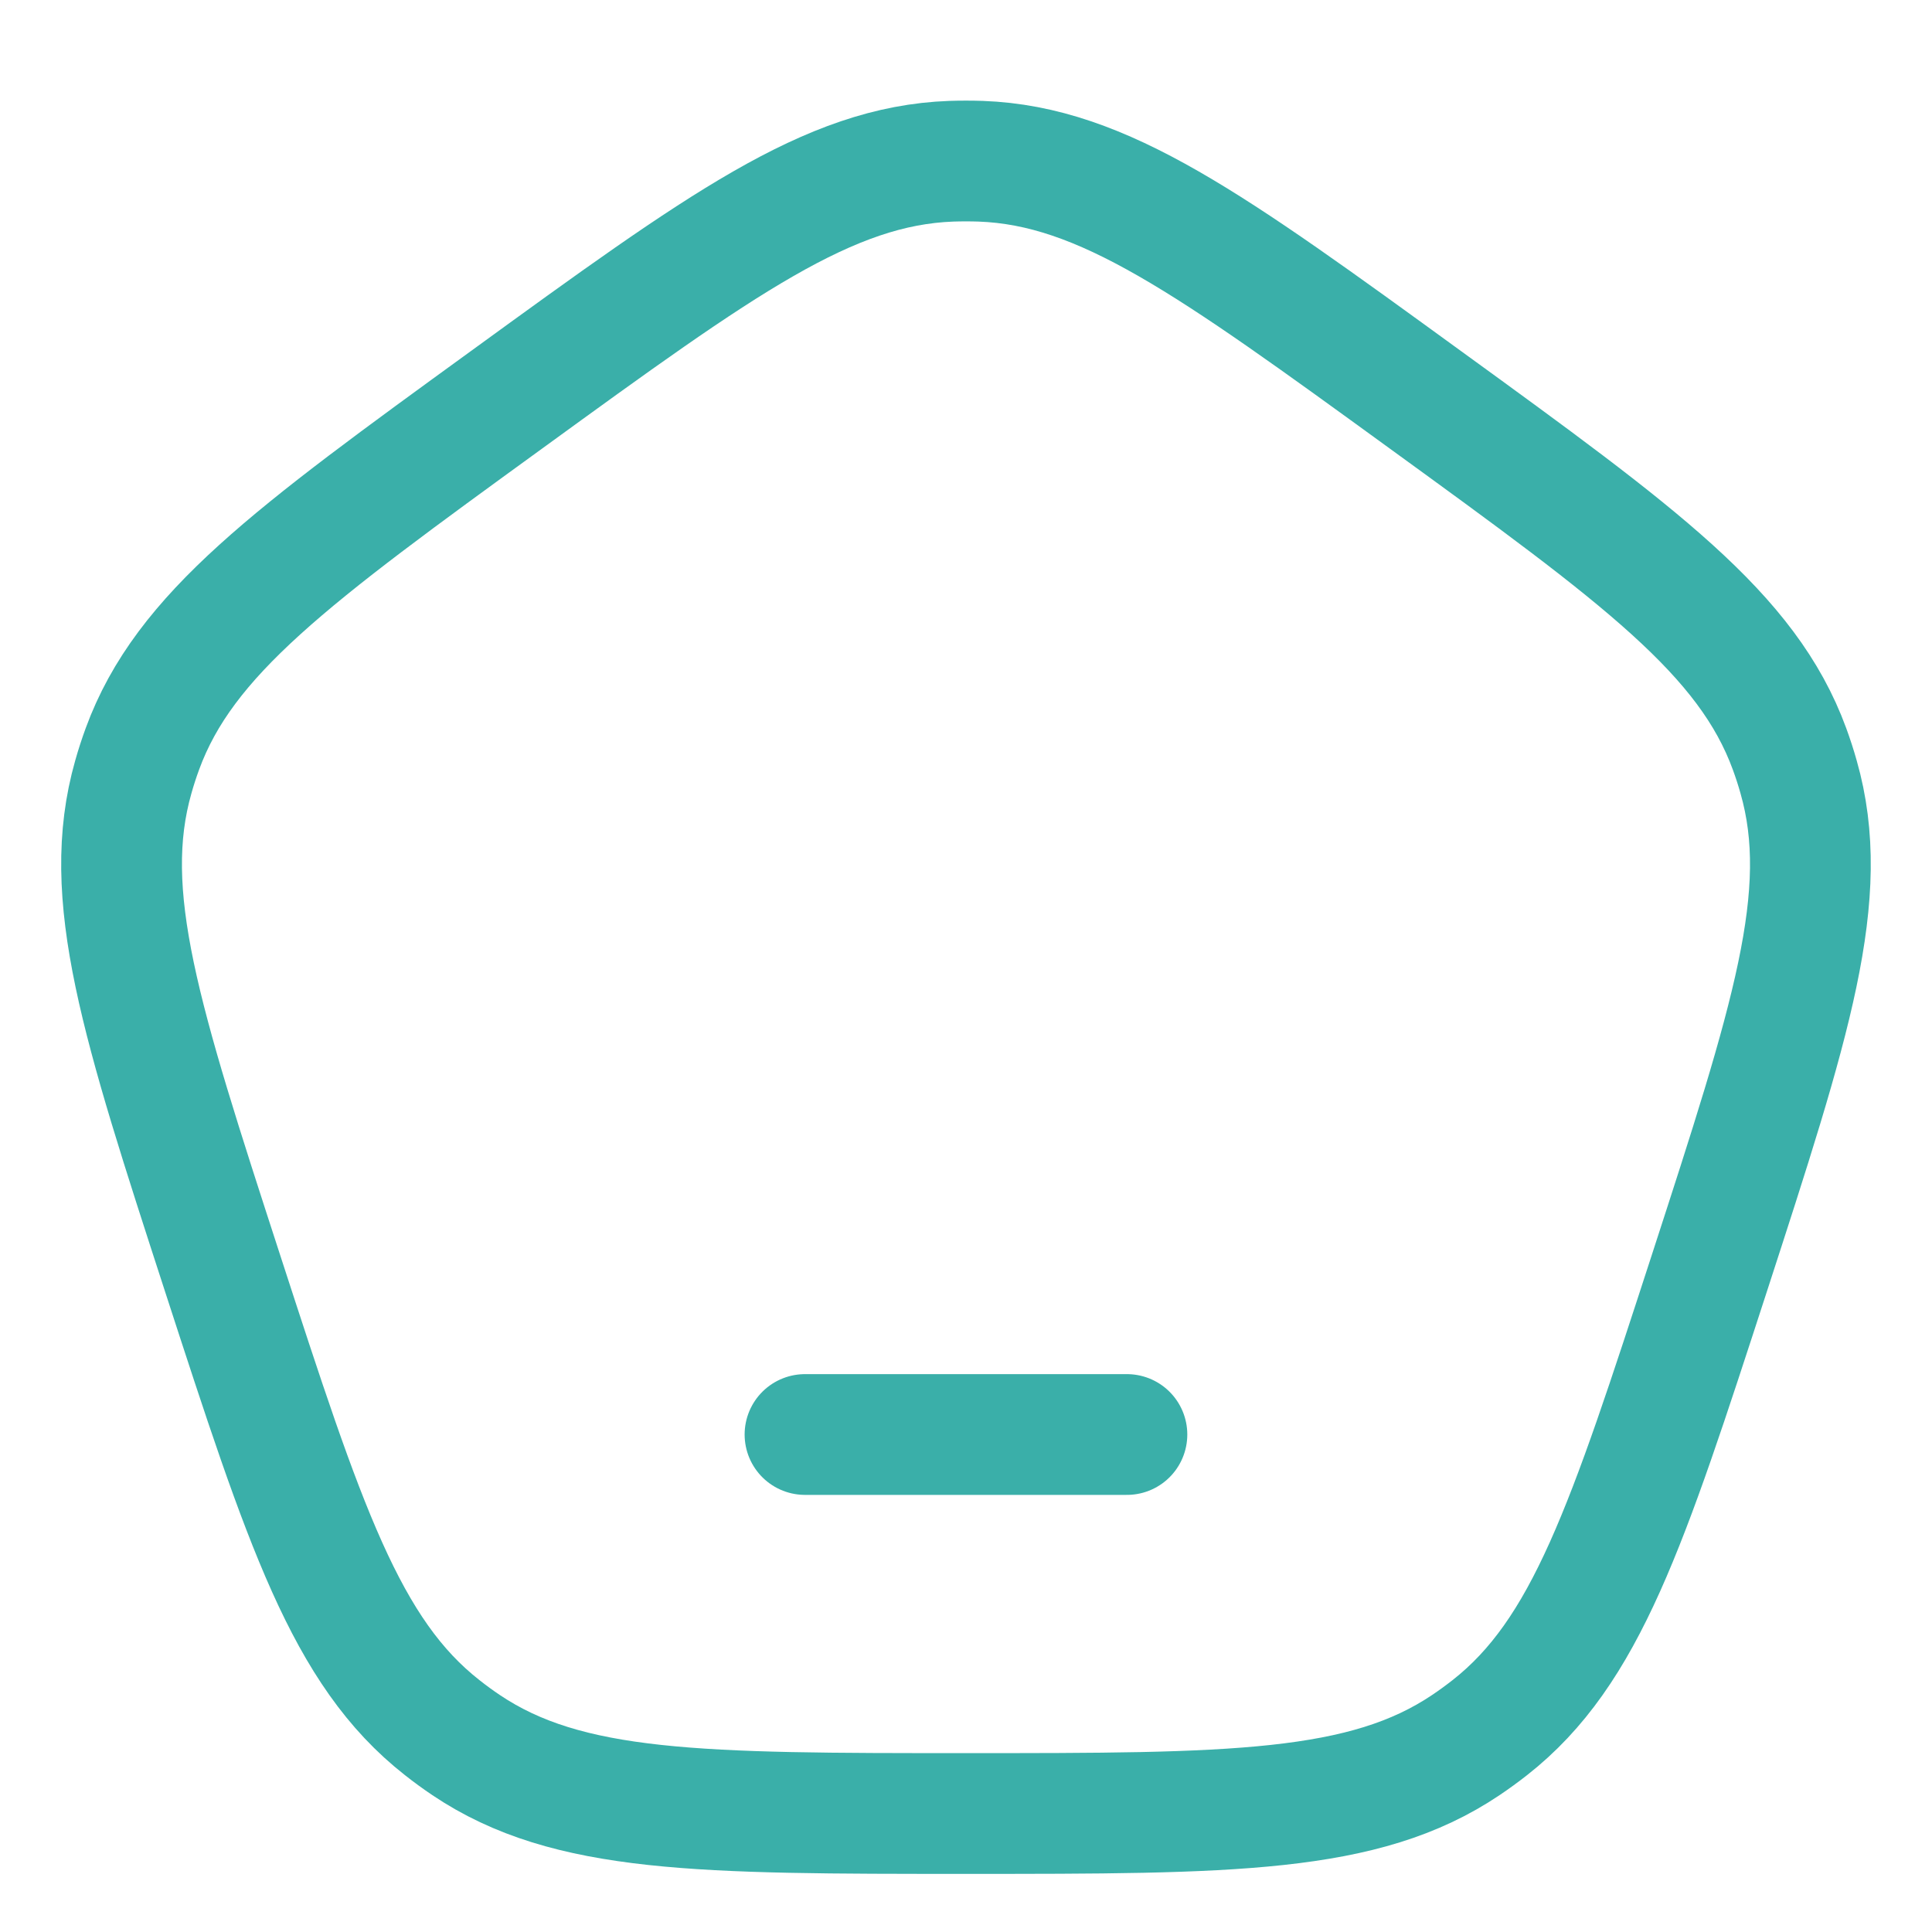
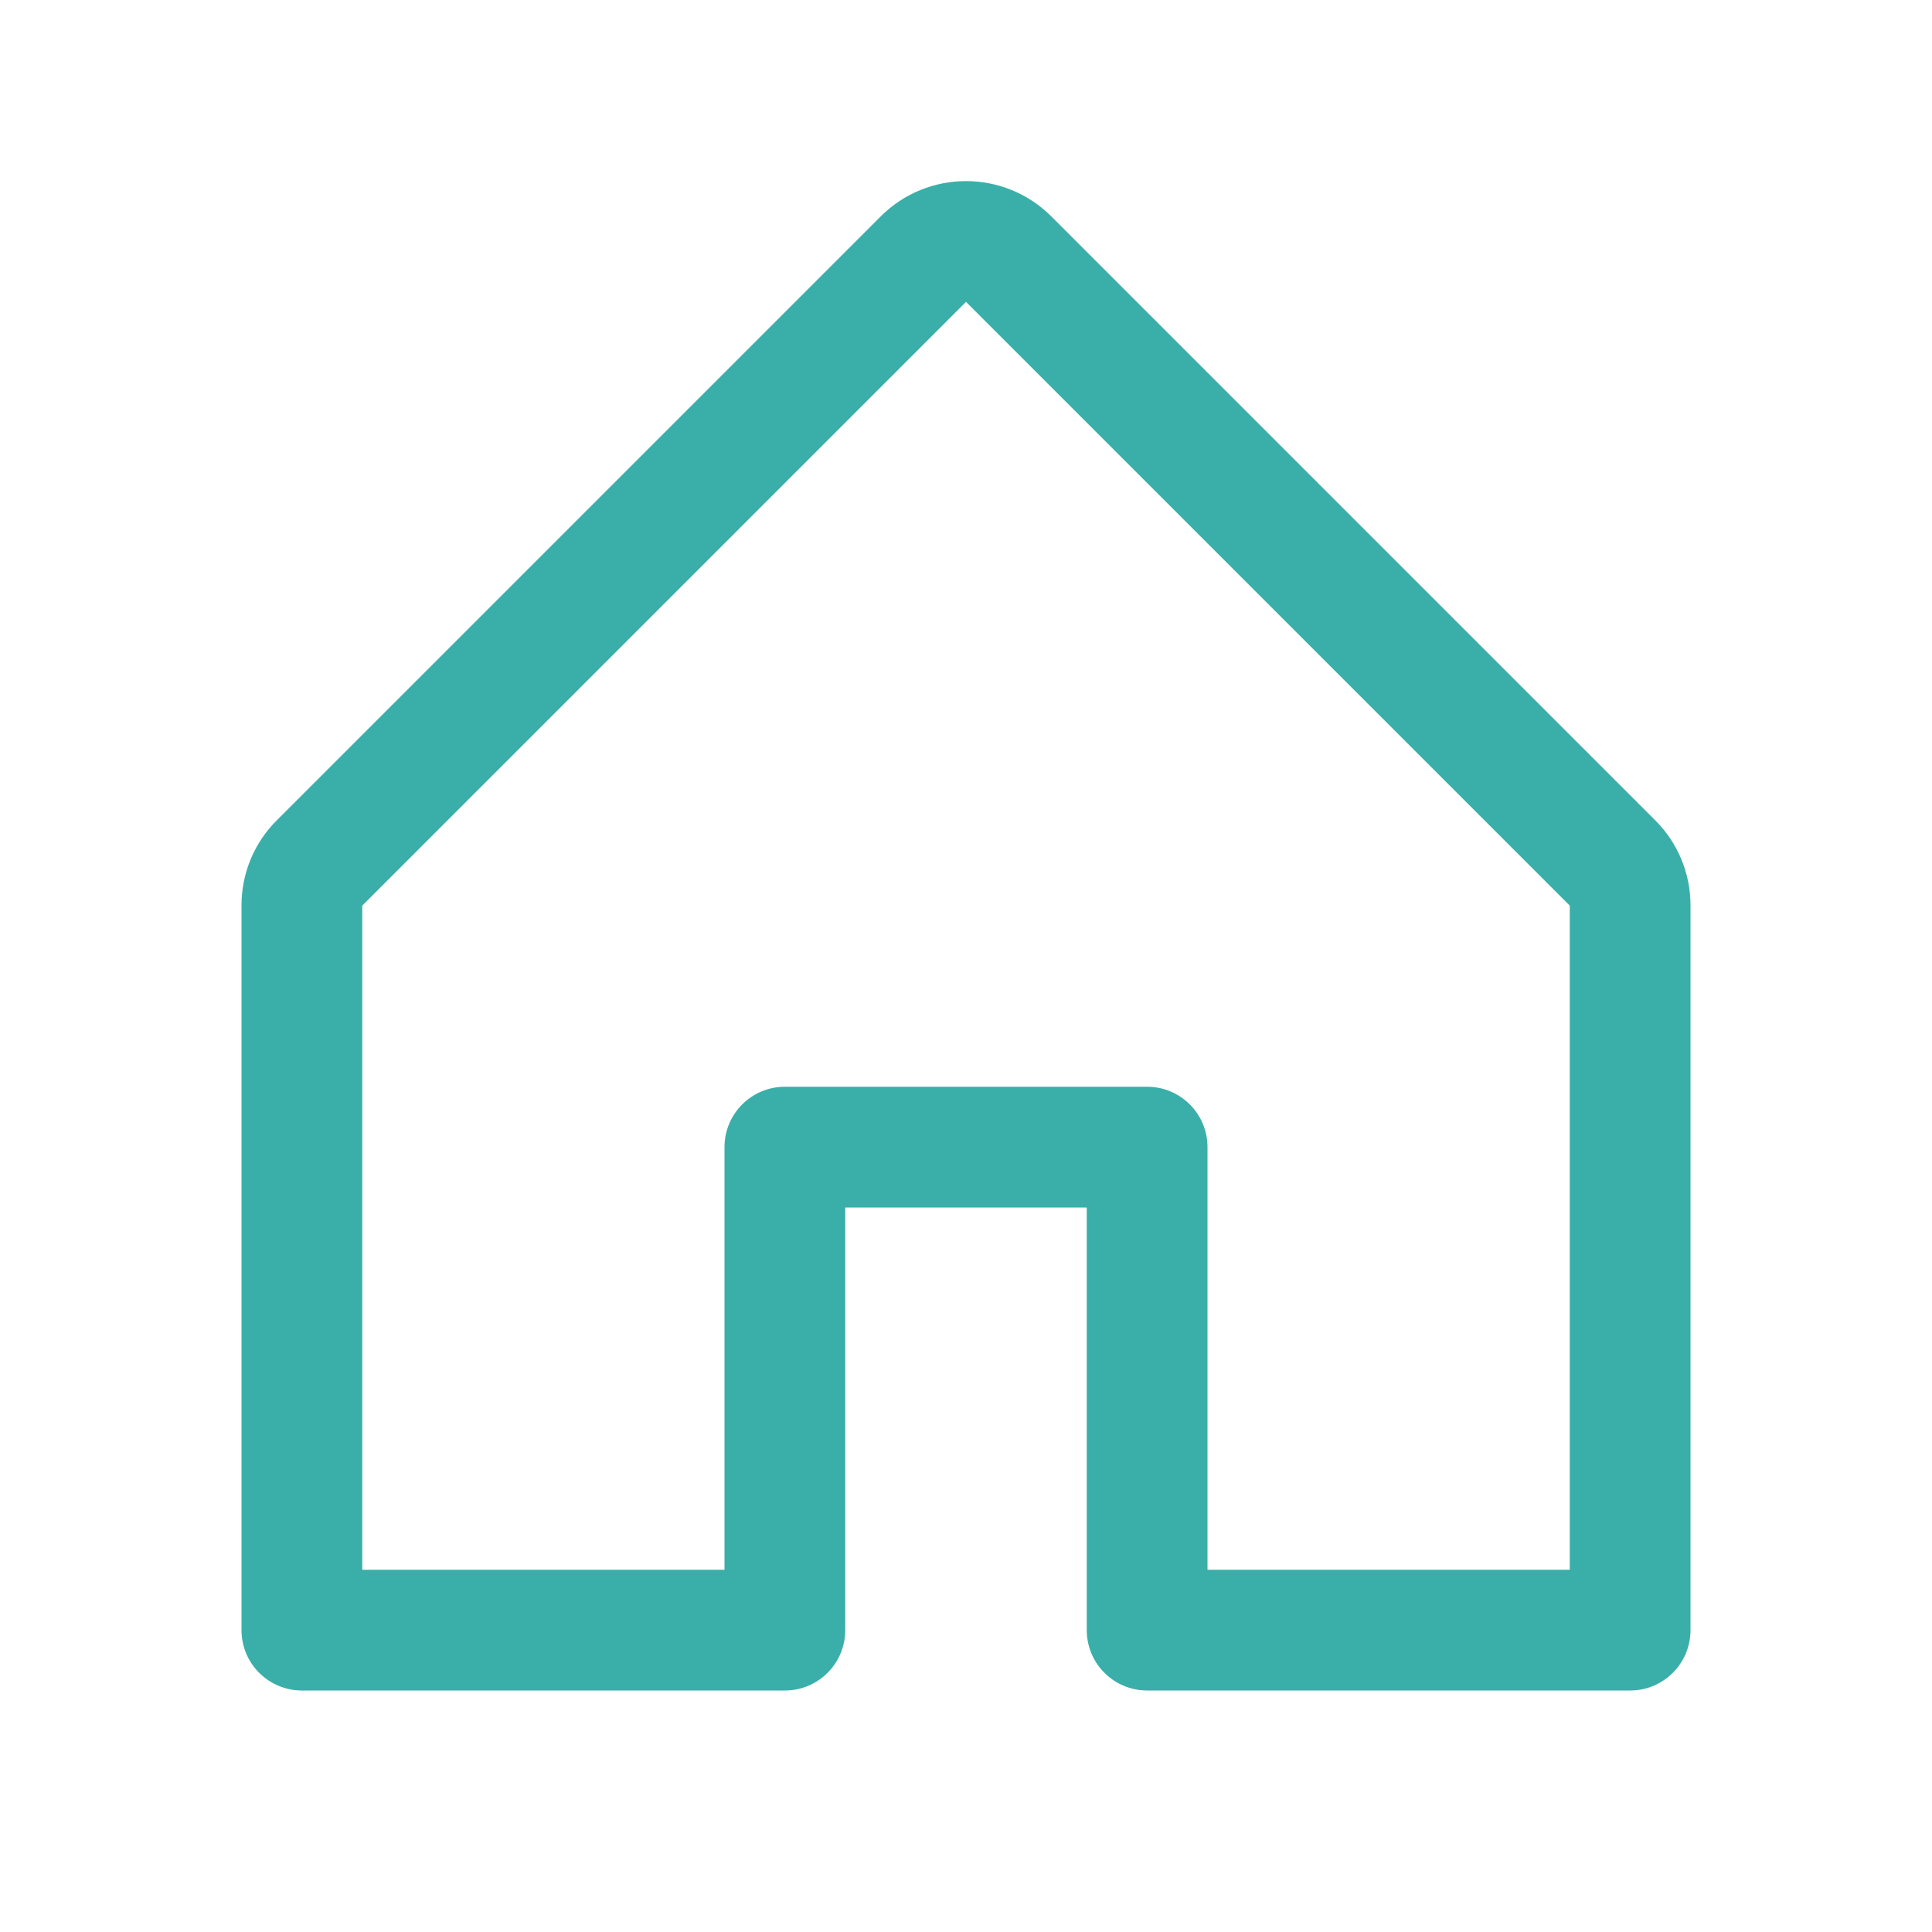
- <svg xmlns="http://www.w3.org/2000/svg" width="24" height="24" viewBox="0 0 24 24" fill="none">
-   <path d="M10 17.82H13.999M2.766 15.82C1.748 12.685 1.239 11.117 1.656 9.652C1.689 9.534 1.727 9.418 1.769 9.303C2.293 7.872 3.626 6.903 6.293 4.966C8.96 3.028 10.293 2.059 11.816 2.003C11.938 1.999 12.061 1.999 12.183 2.003C13.706 2.059 15.039 3.028 17.706 4.966C20.373 6.903 21.706 7.872 22.23 9.303C22.272 9.418 22.31 9.534 22.343 9.652C22.761 11.117 22.251 12.685 21.233 15.82C20.214 18.955 19.705 20.522 18.506 21.462C18.409 21.538 18.31 21.61 18.209 21.678C16.944 22.528 15.296 22.528 11.999 22.528C8.703 22.528 7.055 22.528 5.79 21.678C5.689 21.61 5.59 21.538 5.494 21.462C4.294 20.522 3.785 18.955 2.766 15.82Z" stroke-width="1.5" stroke-linecap="round" stroke="#3AAFA9" />
+ <svg xmlns="http://www.w3.org/2000/svg" width="24" height="24" viewBox="0 0 256 256" fill="#3AAFA9">
+   <path d="M219.31,108.68l-80-80a16,16,0,0,0-22.62,0l-80,80A15.87,15.87,0,0,0,32,120v96a8,8,0,0,0,8,8h64a8,8,0,0,0,8-8V160h32v56a8,8,0,0,0,8,8h64a8,8,0,0,0,8-8V120A15.87,15.87,0,0,0,219.31,108.68ZM208,208H160V152a8,8,0,0,0-8-8H104a8,8,0,0,0-8,8v56H48V120l80-80,80,80Z" />
</svg>
